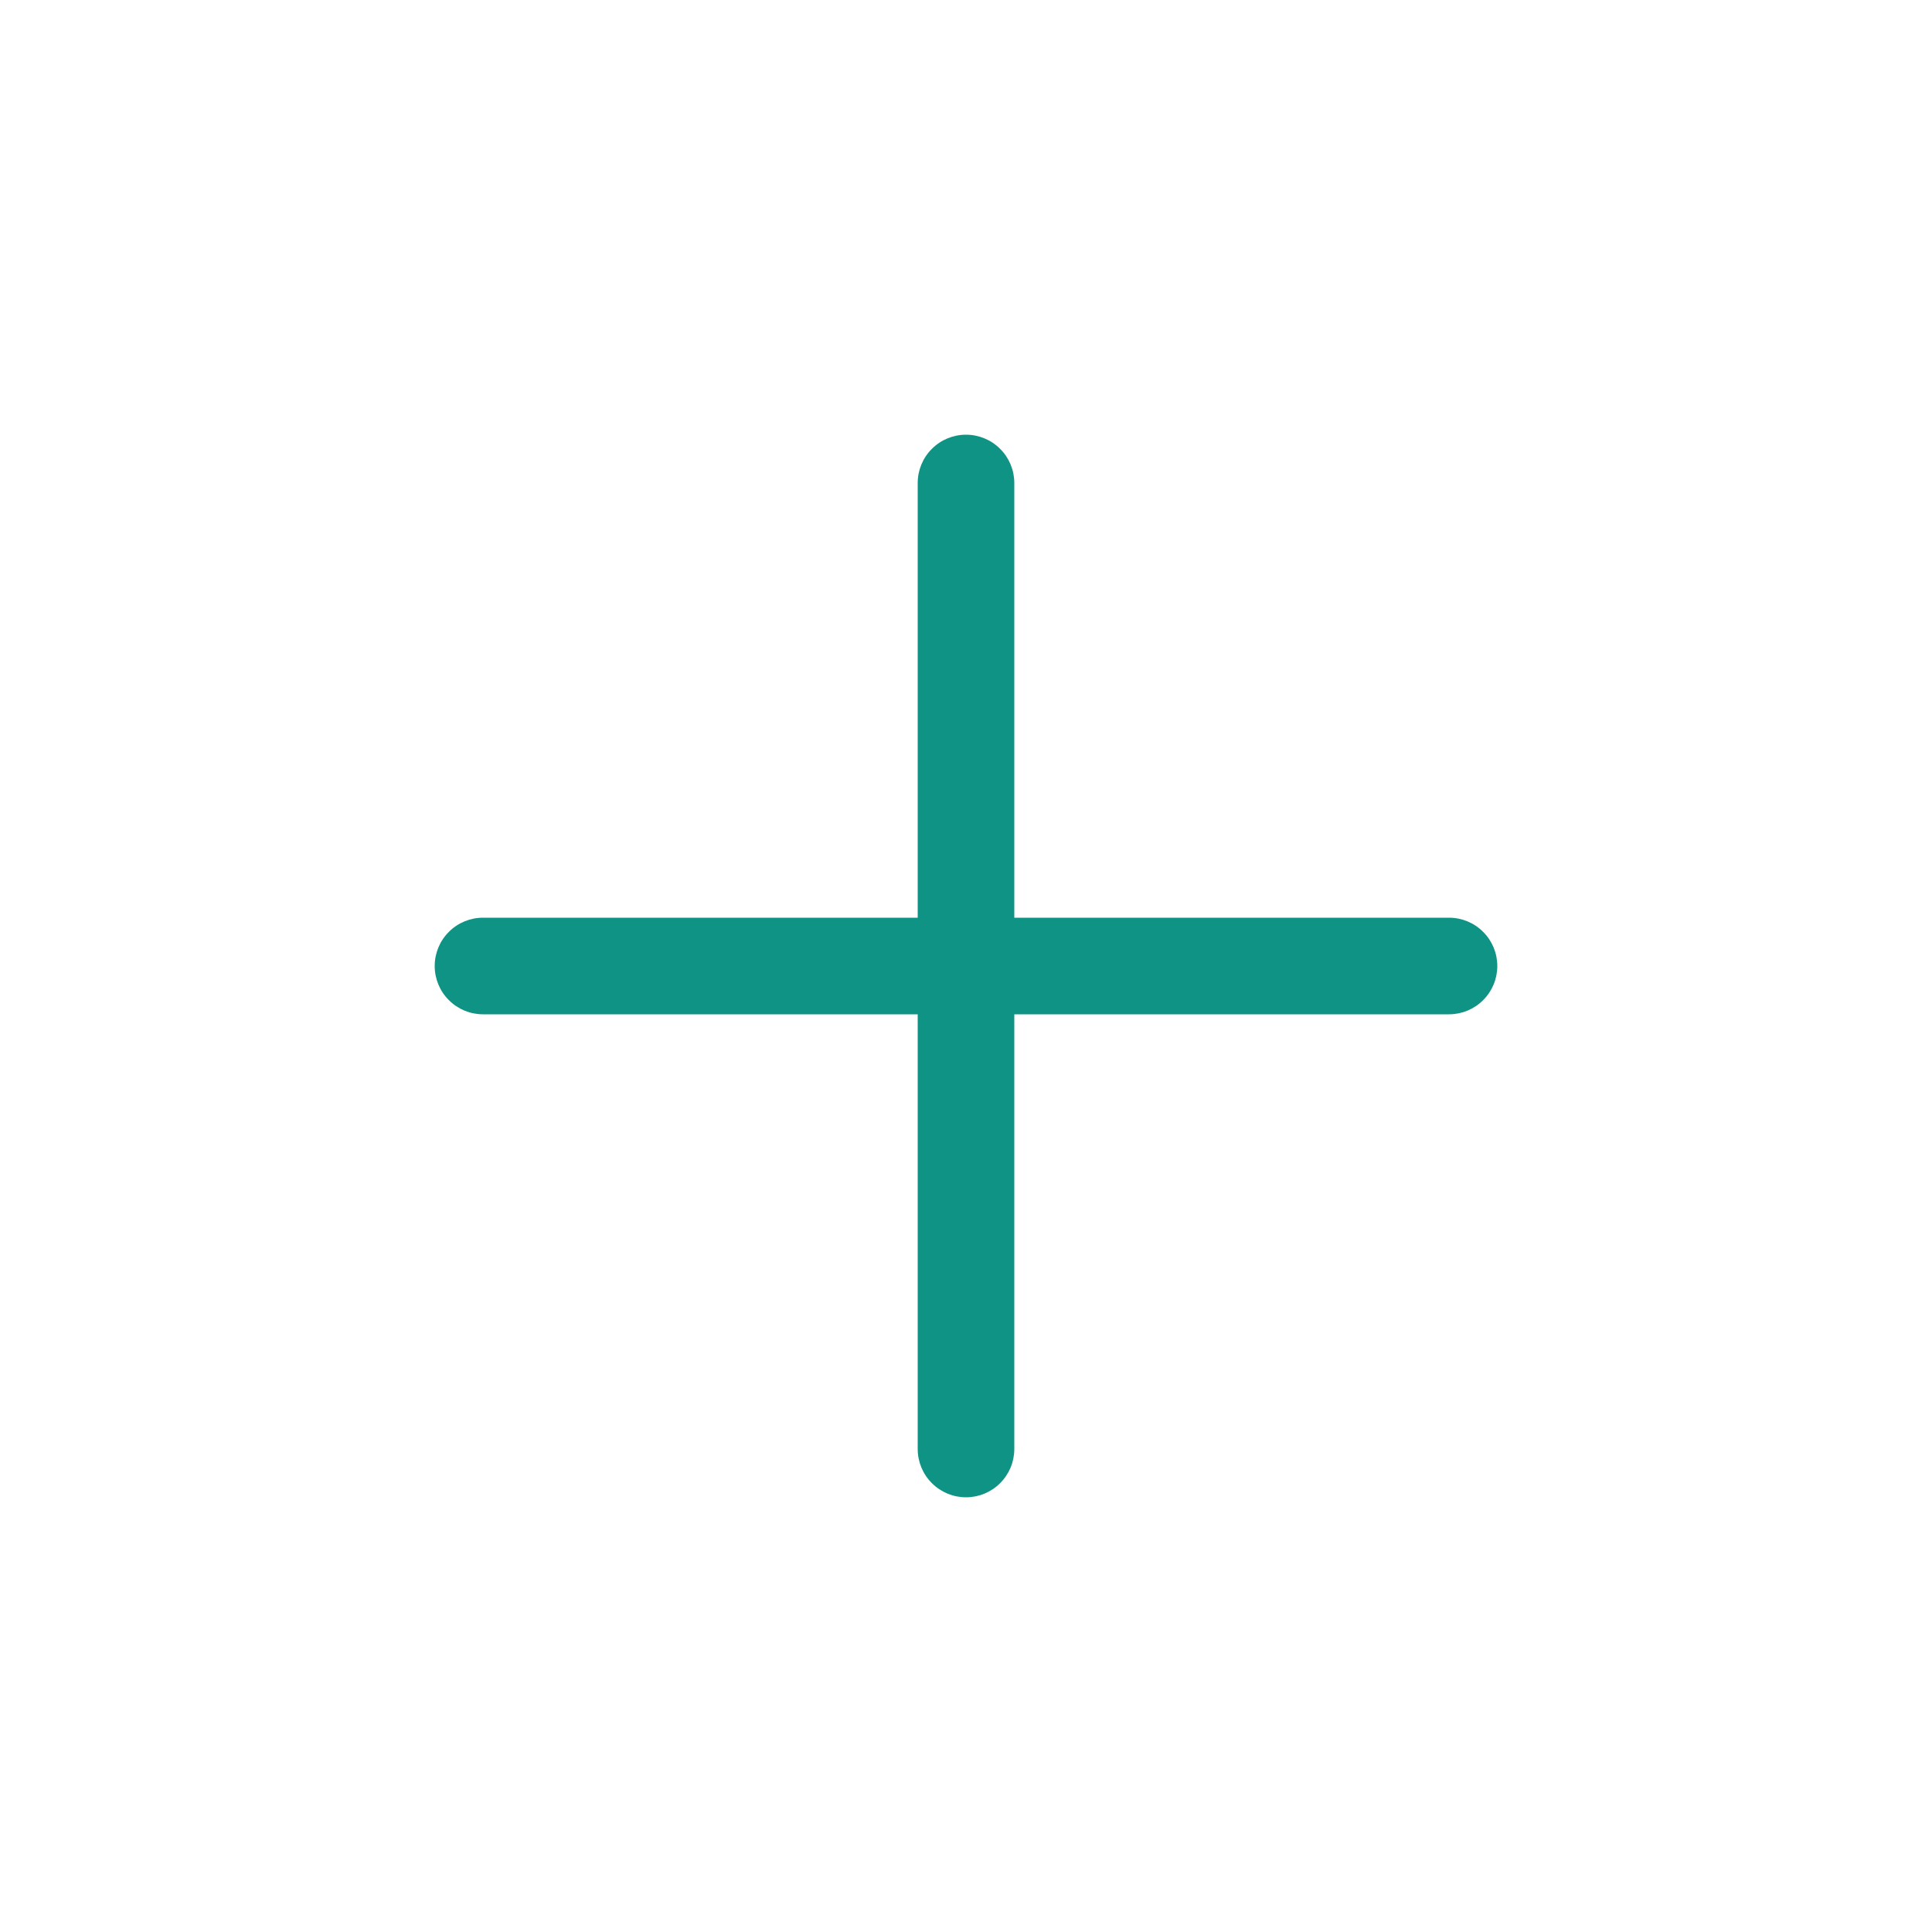
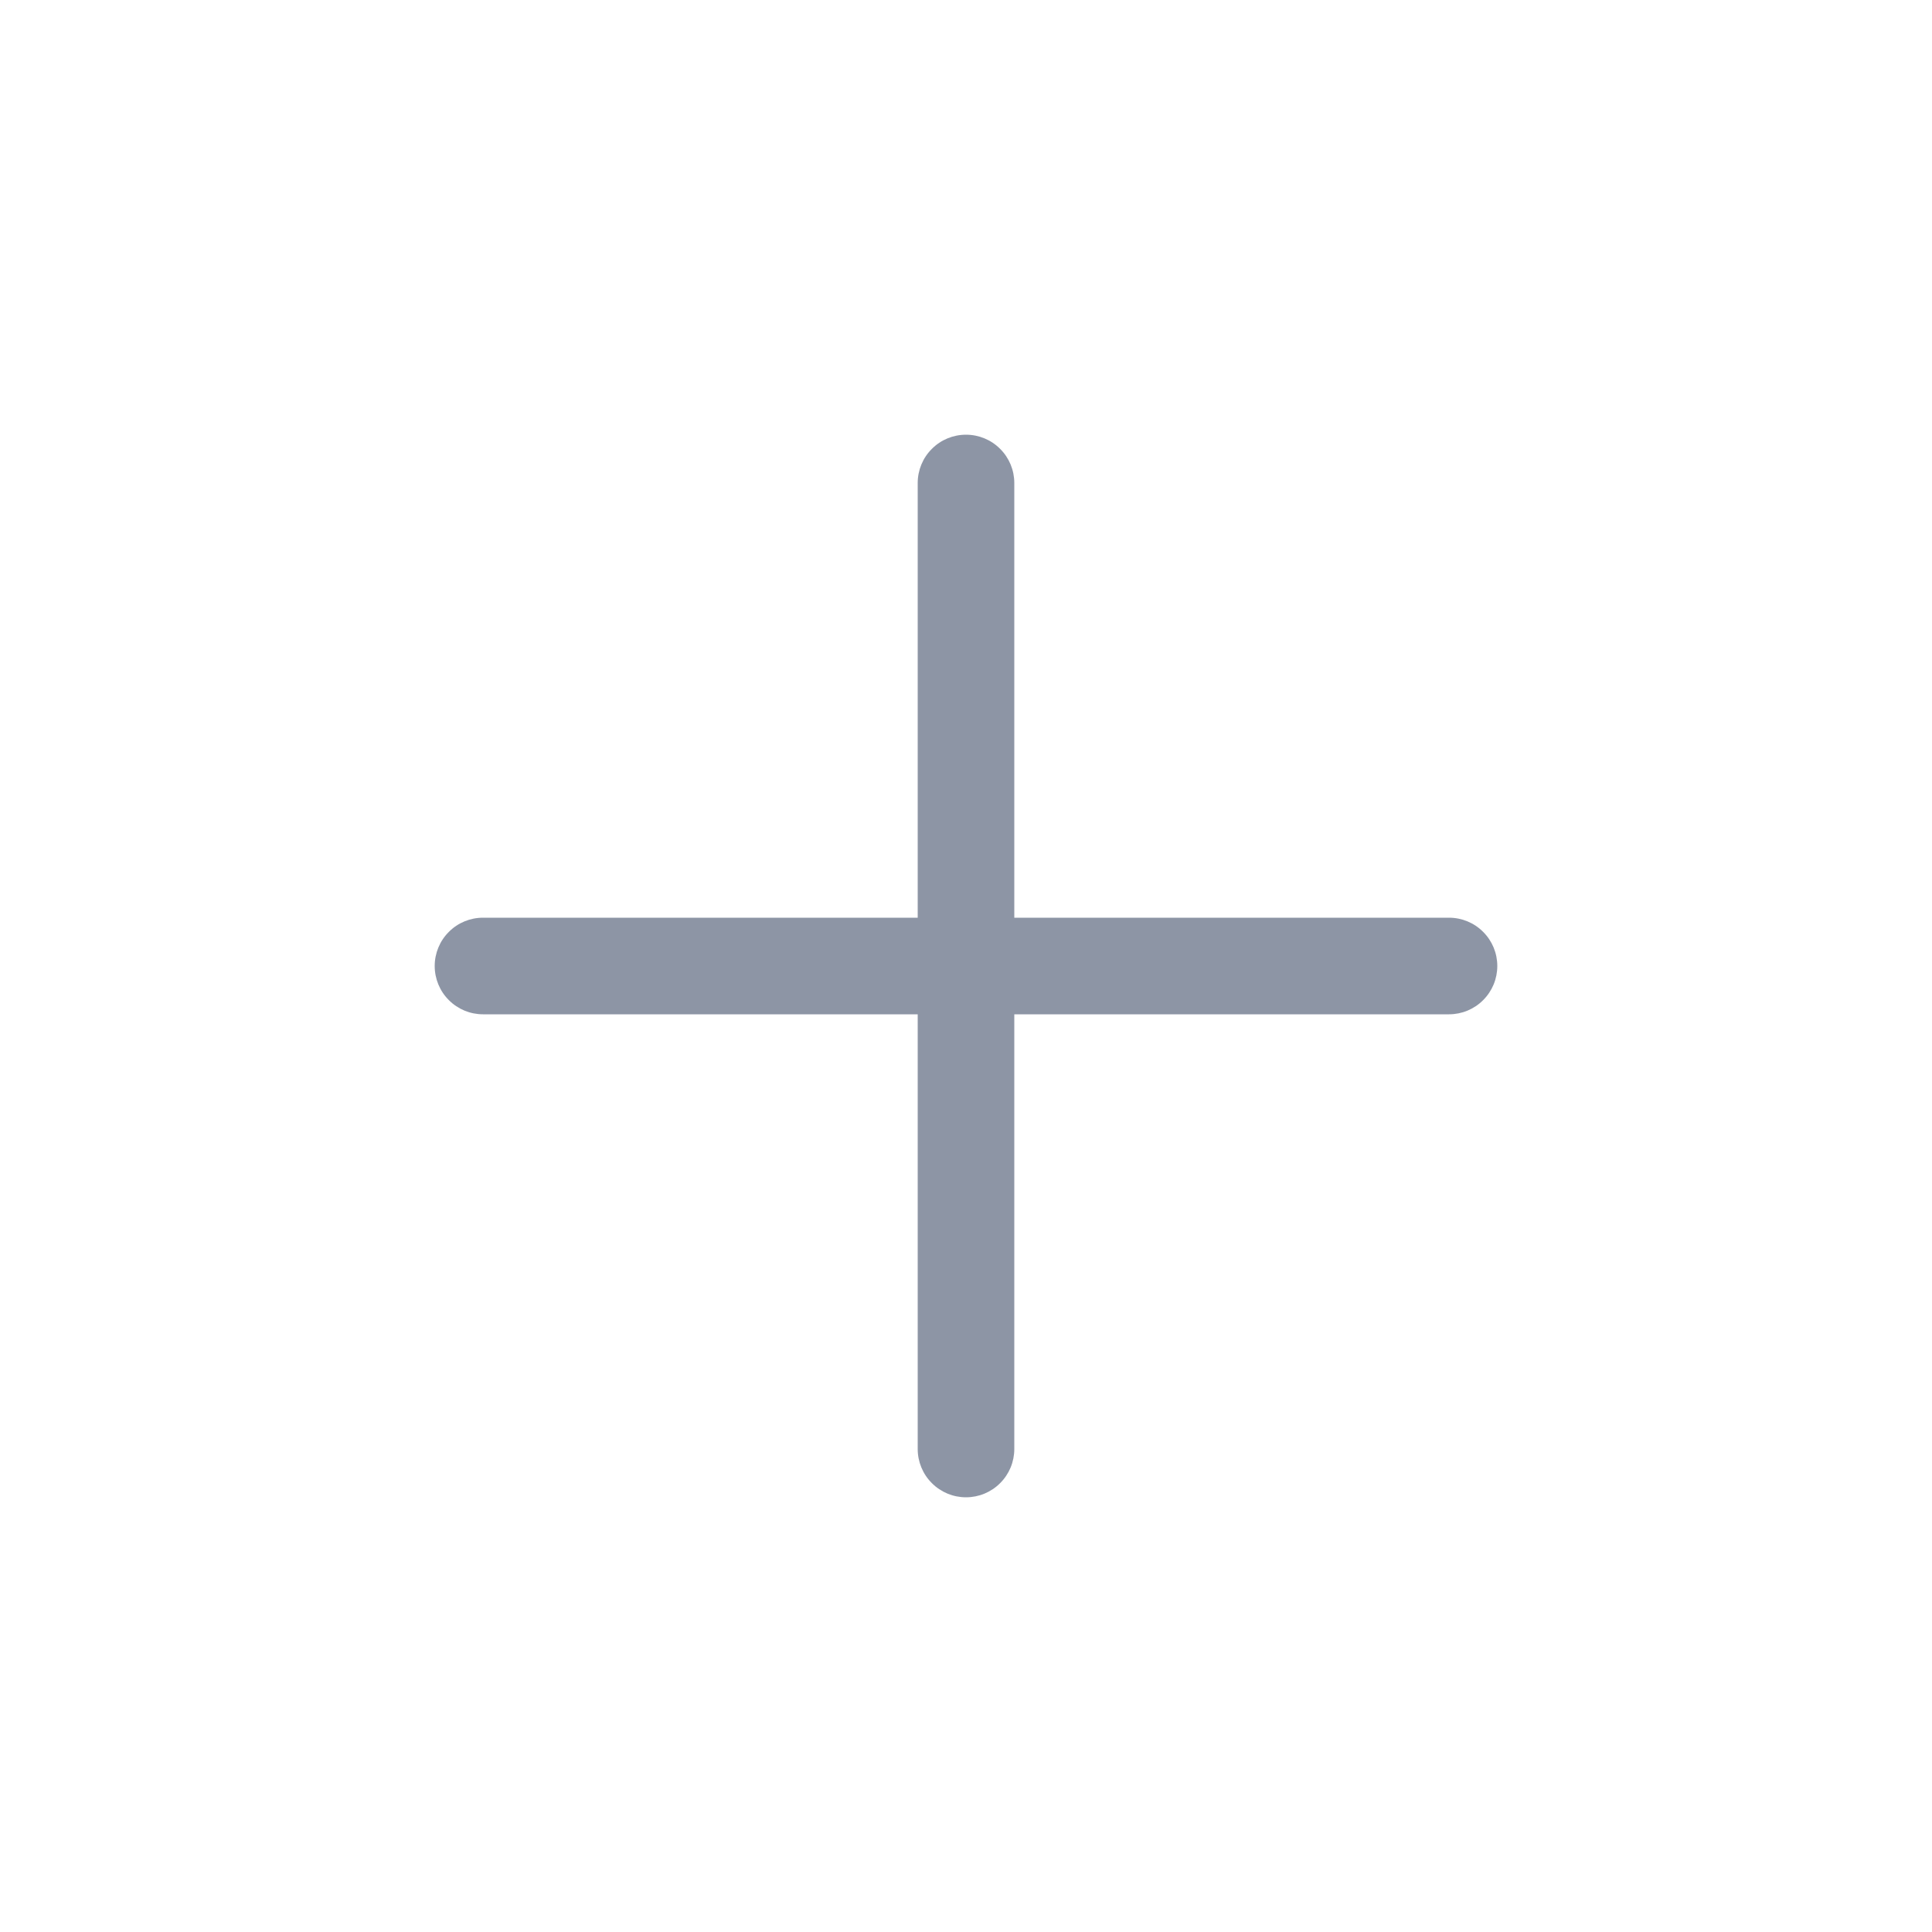
<svg xmlns="http://www.w3.org/2000/svg" width="24" height="24" viewBox="0 0 24 24" fill="none">
-   <path d="M6 12.6C5.841 12.6 5.688 12.537 5.576 12.424C5.463 12.312 5.4 12.159 5.4 12C5.4 11.841 5.463 11.688 5.576 11.576C5.688 11.463 5.841 11.4 6 11.4H18C18.159 11.4 18.312 11.463 18.424 11.576C18.537 11.688 18.6 11.841 18.6 12C18.6 12.159 18.537 12.312 18.424 12.424C18.312 12.537 18.159 12.6 18 12.6H6Z" fill="#0E9384" />
-   <path d="M11.4 6C11.4 5.841 11.463 5.688 11.576 5.576C11.688 5.463 11.841 5.4 12 5.4C12.159 5.4 12.312 5.463 12.424 5.576C12.537 5.688 12.6 5.841 12.6 6V18C12.6 18.159 12.537 18.312 12.424 18.424C12.312 18.537 12.159 18.6 12 18.6C11.841 18.6 11.688 18.537 11.576 18.424C11.463 18.312 11.4 18.159 11.4 18V6Z" fill="#0E9384" />
+   <path d="M6 12.6C5.841 12.6 5.688 12.537 5.576 12.424C5.463 12.312 5.4 12.159 5.4 12C5.4 11.841 5.463 11.688 5.576 11.576C5.688 11.463 5.841 11.4 6 11.4H18C18.159 11.4 18.312 11.463 18.424 11.576C18.537 11.688 18.6 11.841 18.6 12C18.6 12.159 18.537 12.312 18.424 12.424C18.312 12.537 18.159 12.6 18 12.6H6Z" fill="#8D95A5" />
+   <path d="M11.4 6C11.4 5.841 11.463 5.688 11.576 5.576C11.688 5.463 11.841 5.4 12 5.4C12.159 5.4 12.312 5.463 12.424 5.576C12.537 5.688 12.6 5.841 12.6 6V18C12.6 18.159 12.537 18.312 12.424 18.424C12.312 18.537 12.159 18.6 12 18.6C11.841 18.6 11.688 18.537 11.576 18.424C11.463 18.312 11.4 18.159 11.4 18V6Z" fill="#8D95A5" />
</svg>
